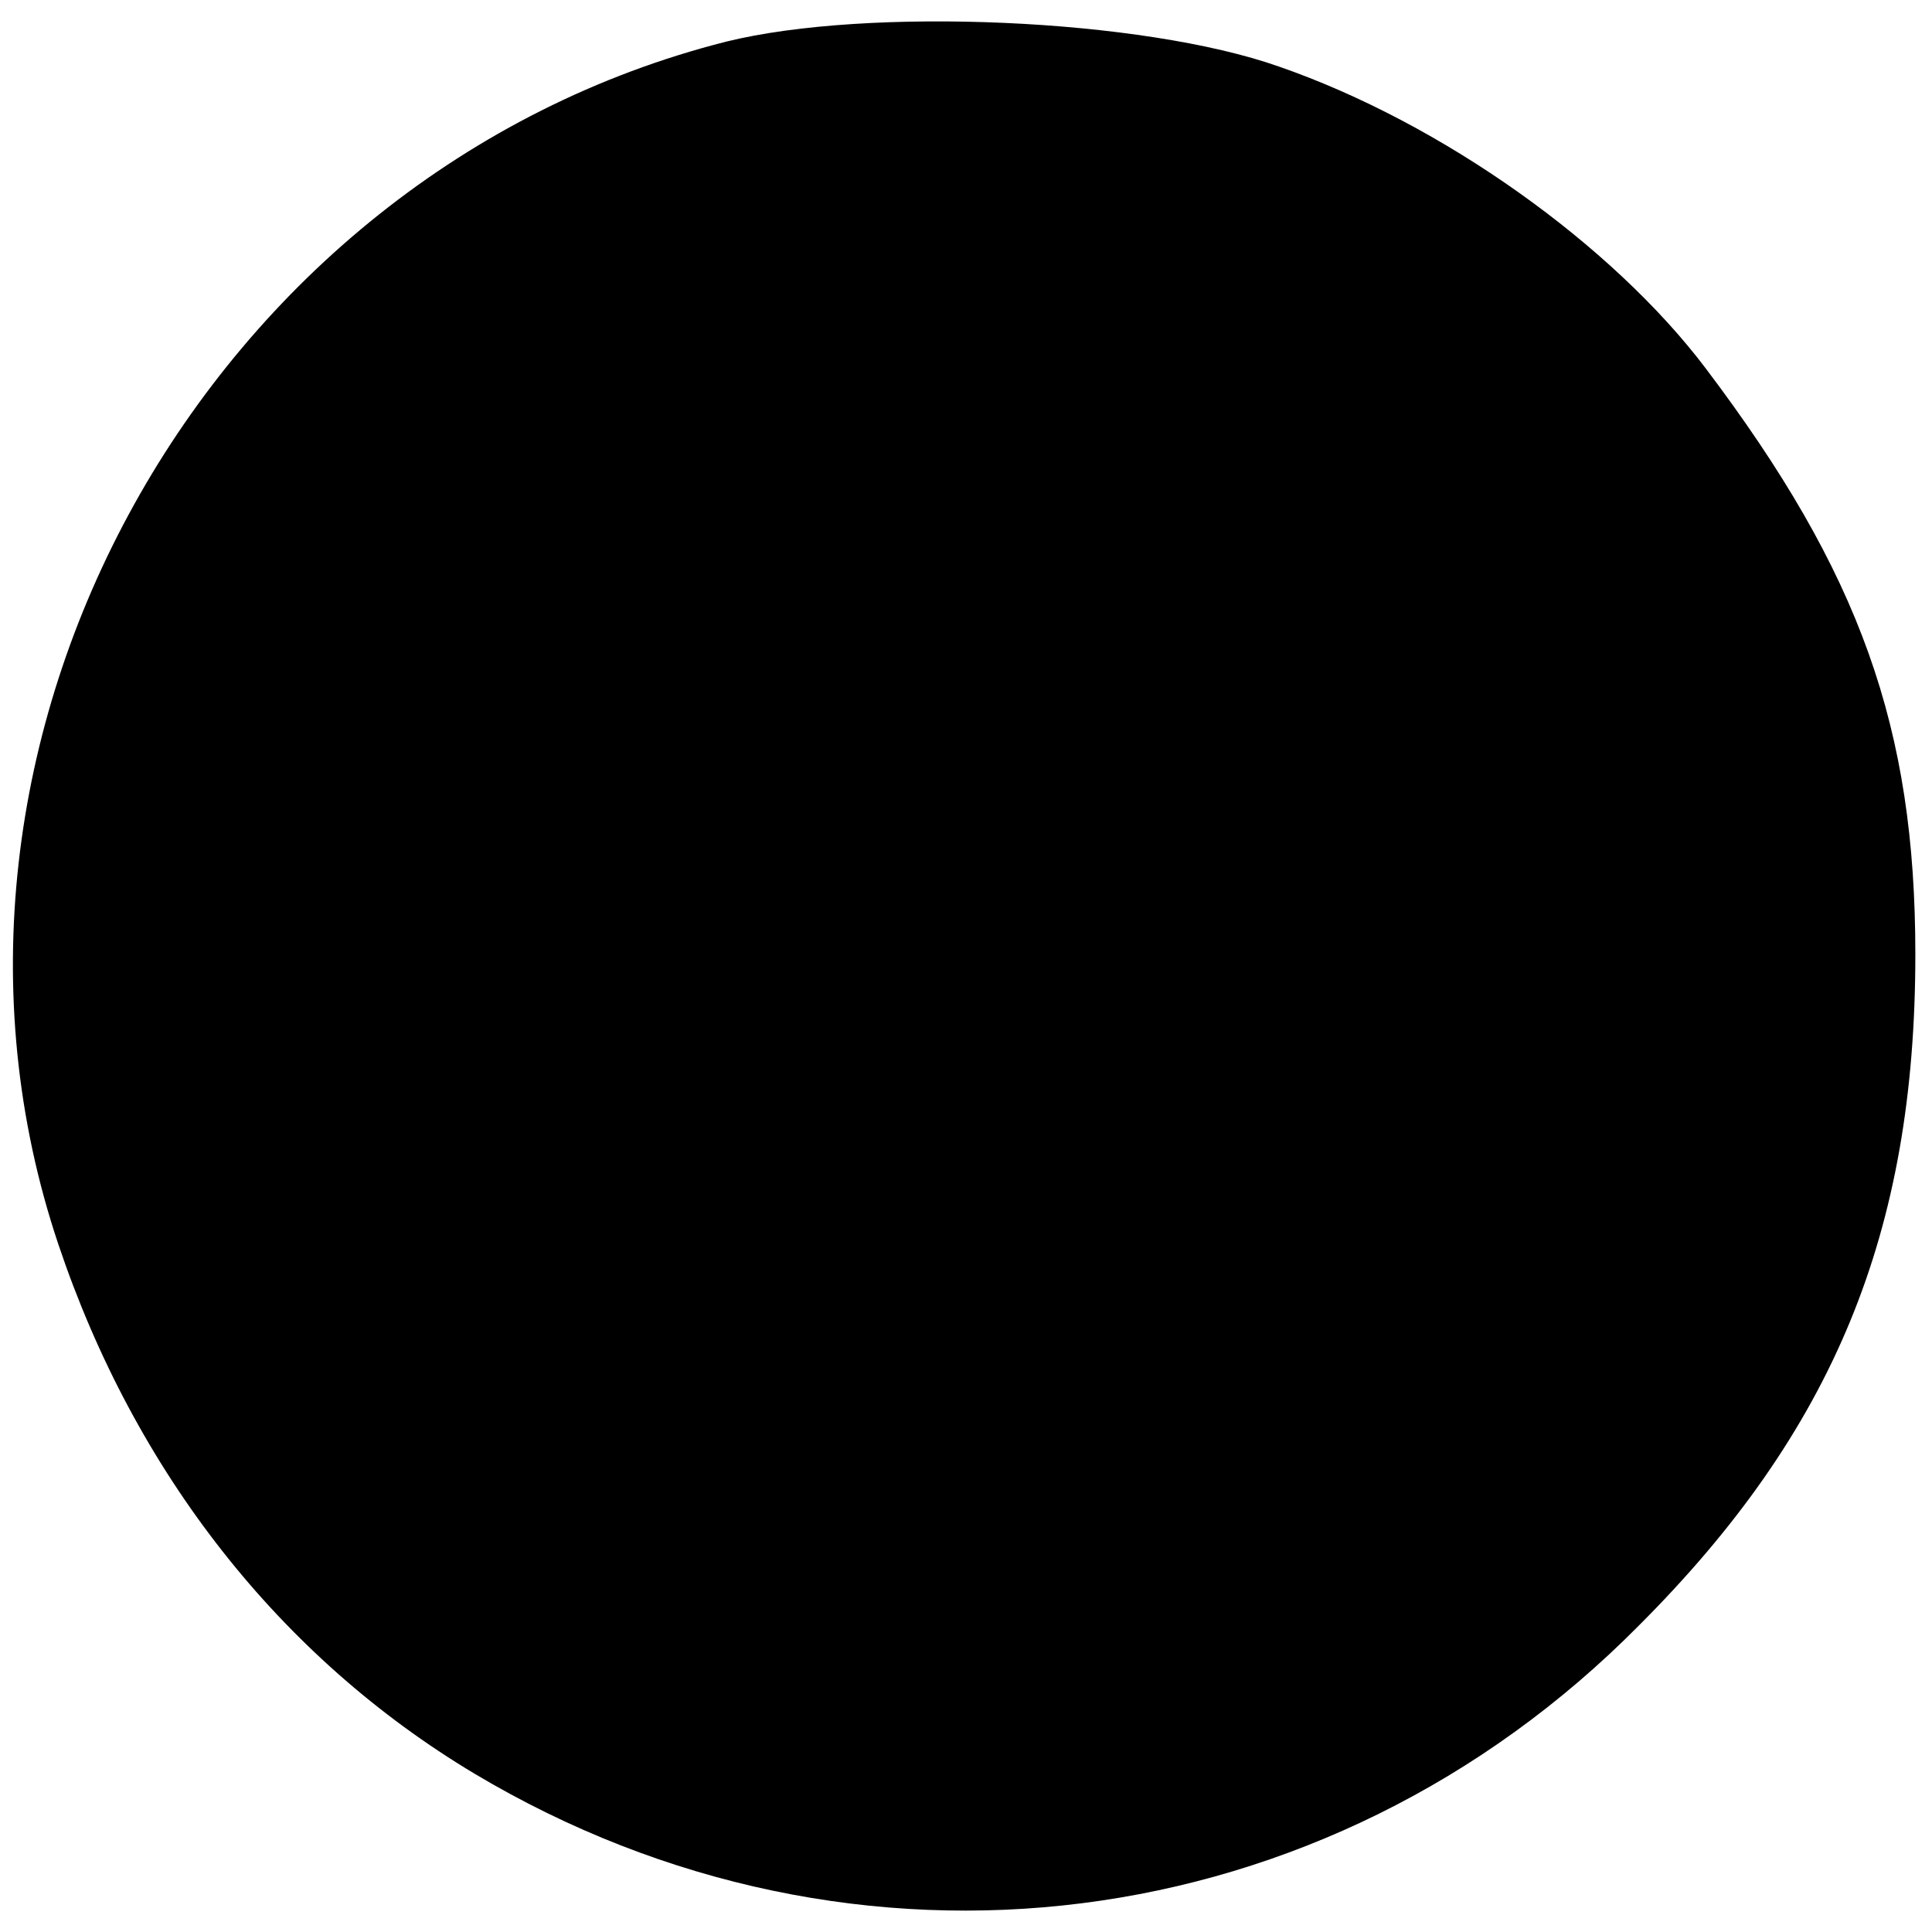
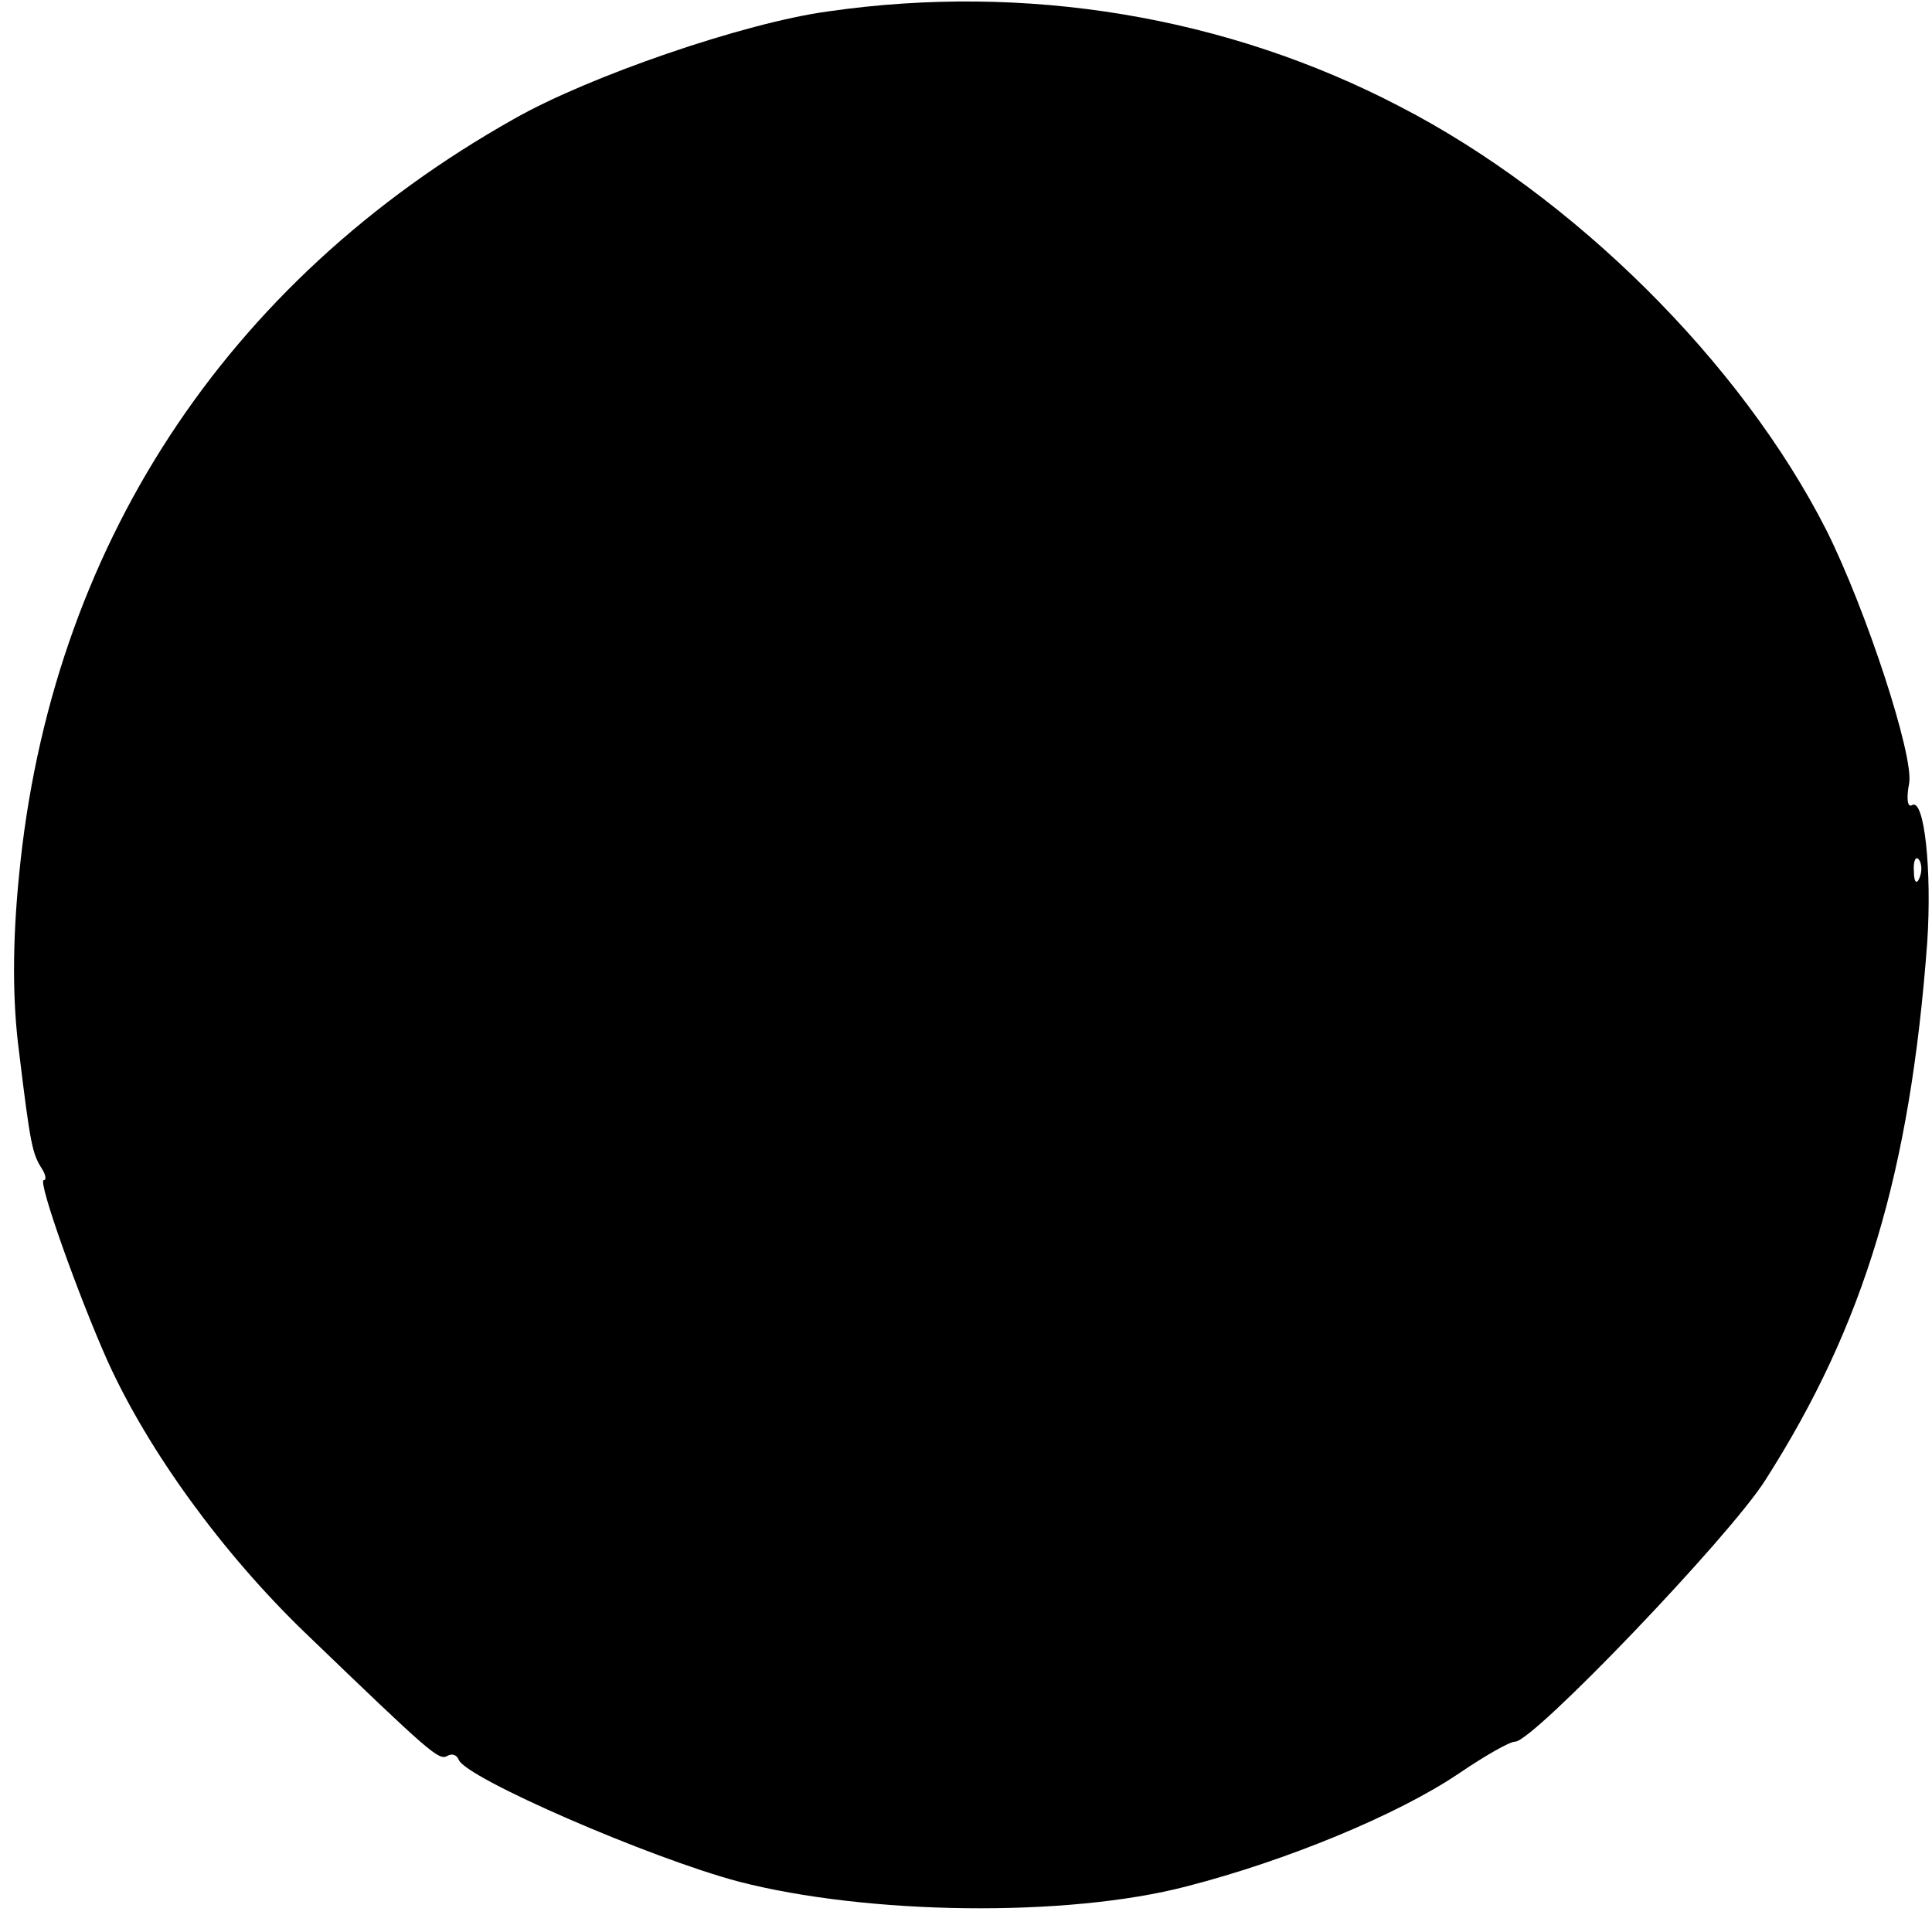
- <svg xmlns="http://www.w3.org/2000/svg" version="1.0" width="116pt" height="116pt" viewBox="0 0 116 116" preserveAspectRatio="xMidYMid meet">
-   <g transform="translate(0,116) scale(0.1,-0.1)" fill="#000000" stroke="none">
-     <path d="M436 1135 c-312 -79 -502 -421 -401 -722 46 -137 133 -248 250 -318 228 -136 511 -101 699 89 117 117 166 236 166 403 0 136 -33 229 -126 352 -56 74 -158 147 -256 181 -82 29 -247 36 -332 15z" />
+ <svg xmlns="http://www.w3.org/2000/svg" version="1.0" width="203pt" height="203pt" viewBox="0 0 203 203" preserveAspectRatio="xMidYMid meet">
+   <g transform="translate(0,203) scale(0.1,-0.1)" fill="#000000" stroke="none">
+     <path d="M870 2018 c-88 -12 -251 -68 -330 -113 -304 -171 -487 -452 -520 -795 -7 -70 -7 -132 0 -185 12 -99 14 -107 24 -123 4 -6 5 -12 2 -12 -7 0 37 -123 67 -190 43 -95 121 -202 207 -285 133 -128 141 -135 150 -130 5 3 10 1 12 -4 7 -19 200 -103 294 -128 135 -35 345 -38 471 -5 105 27 221 75 285 118 28 19 54 34 60 34 19 0 226 216 263 275 104 163 152 323 170 565 5 75 -3 152 -16 144 -5 -3 -6 8 -3 23 5 29 -45 182 -87 266 -90 177 -266 351 -448 445 -182 95 -393 130 -601 100z m1147 -910 c-3 -8 -6 -5 -6 6 -1 11 2 17 5 13 3 -3 4 -12 1 -19z" />
  </g>
</svg>
